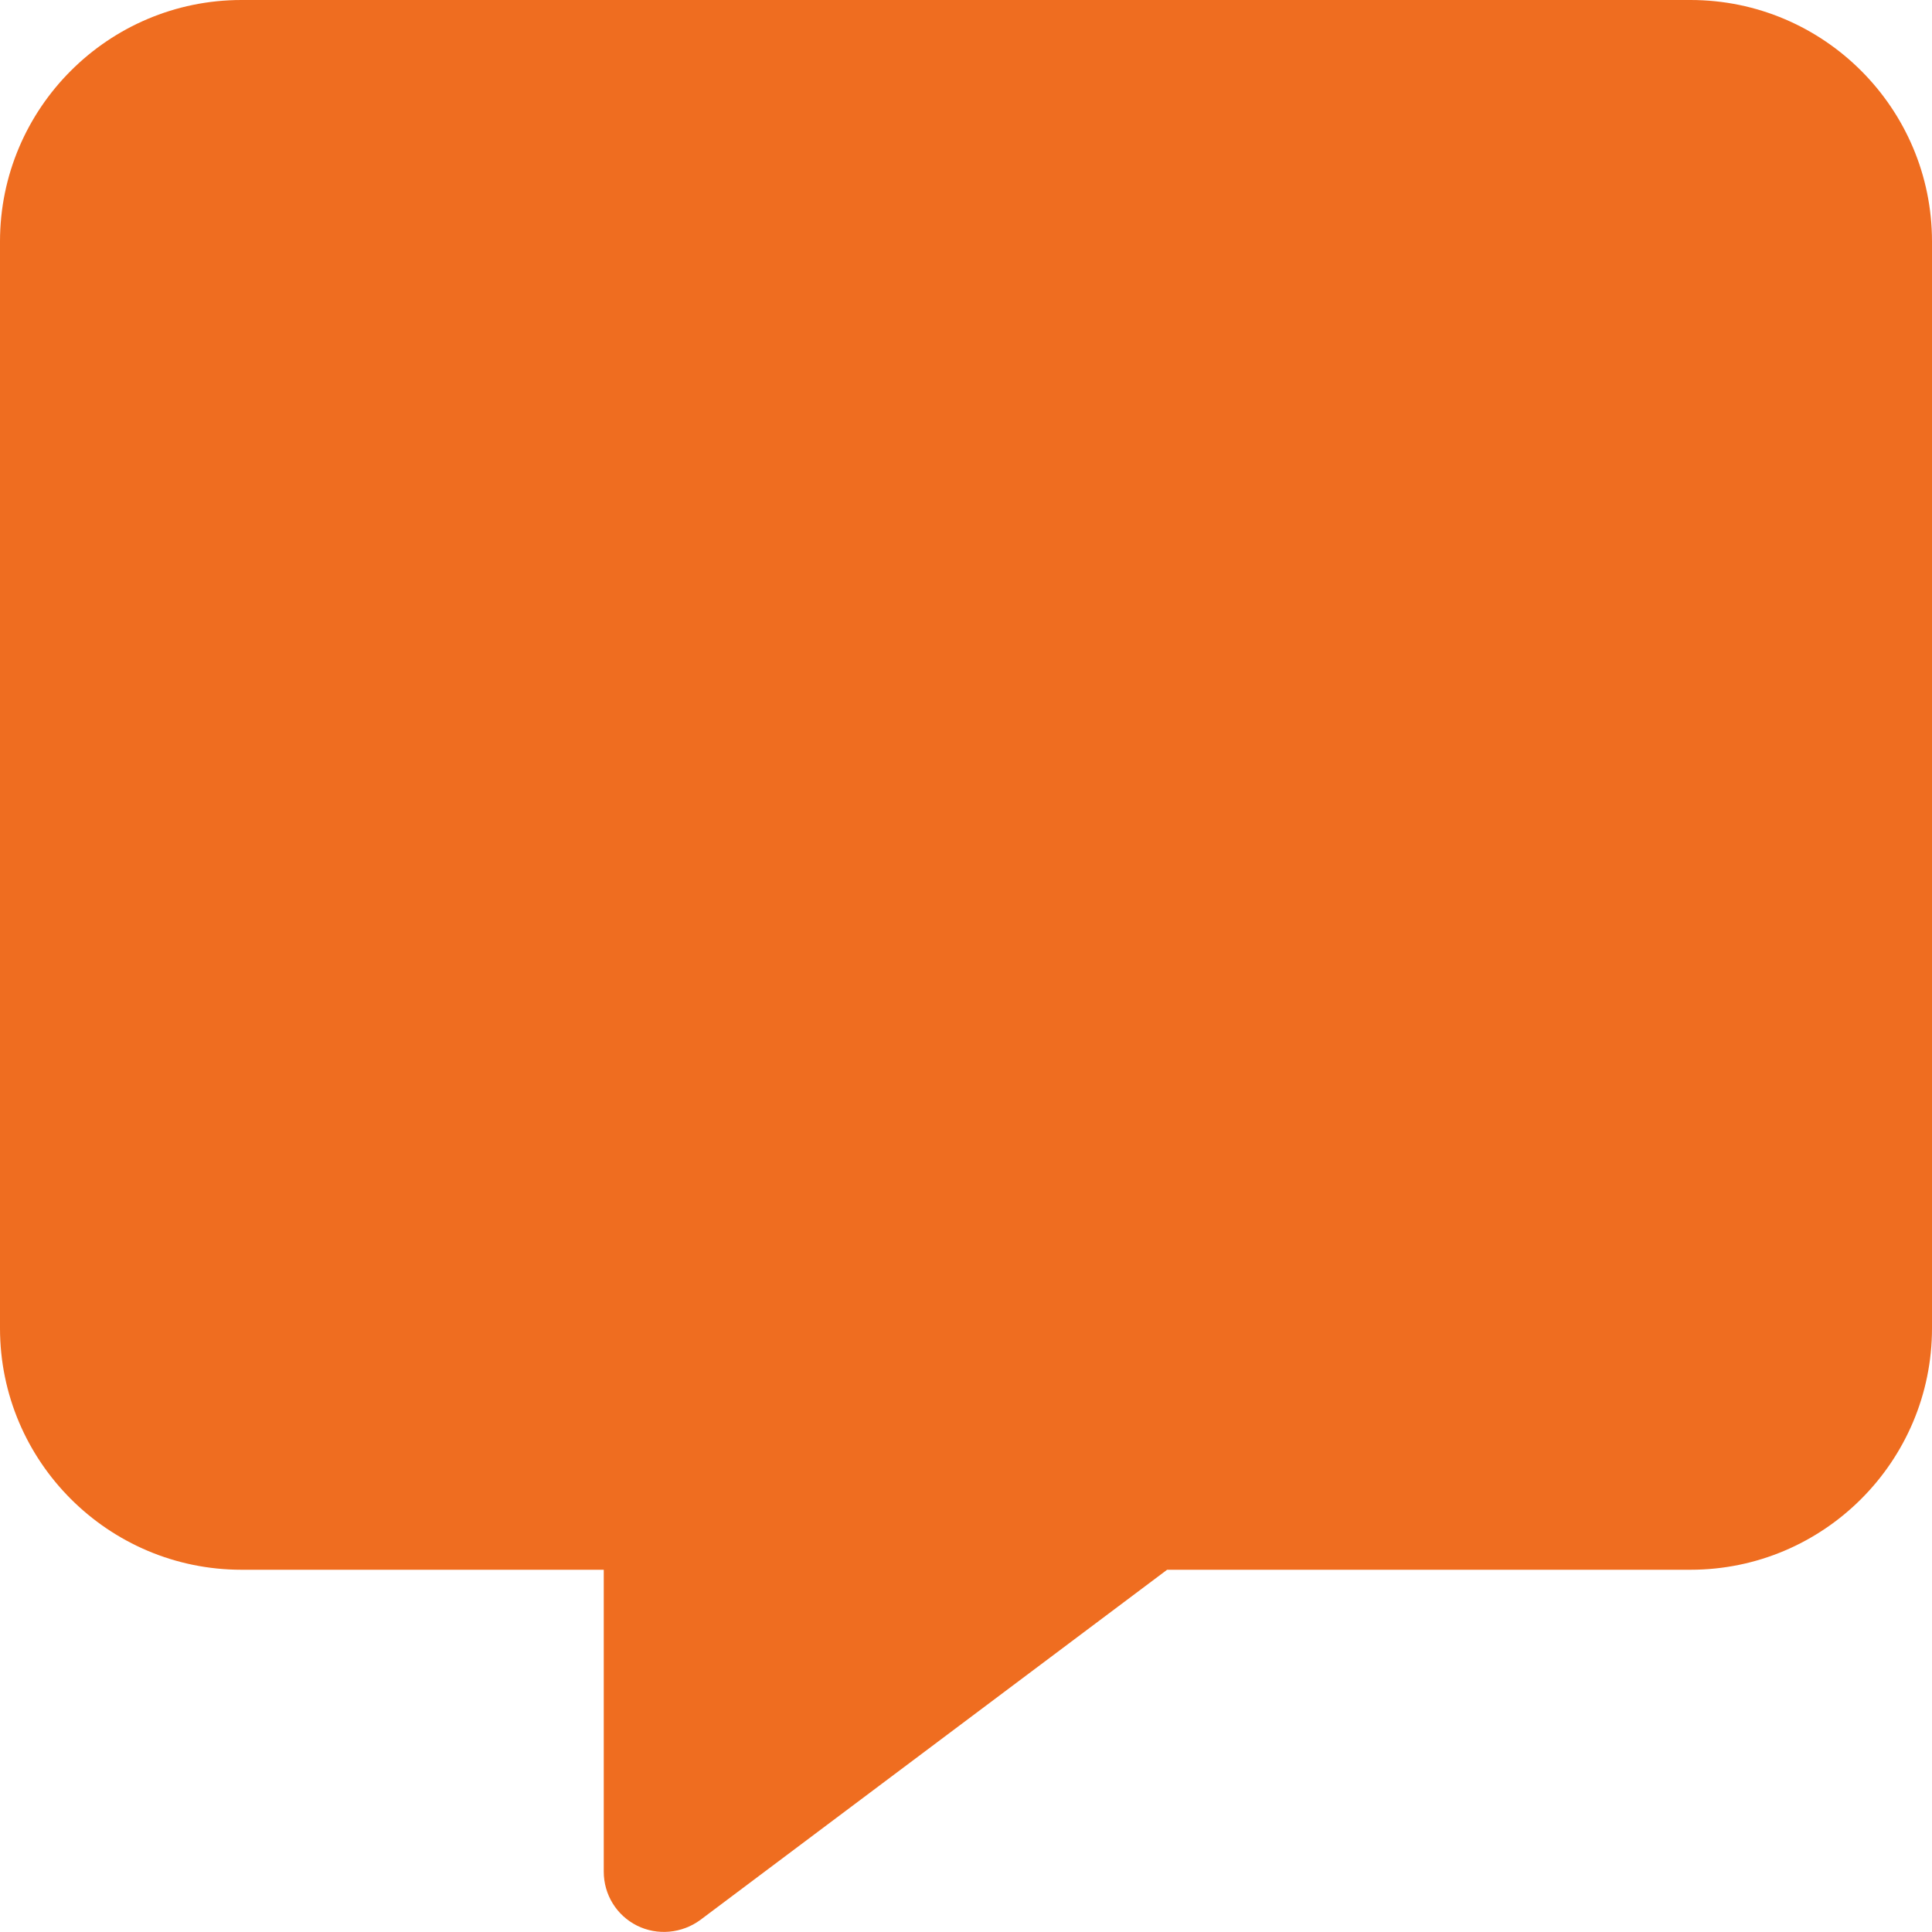
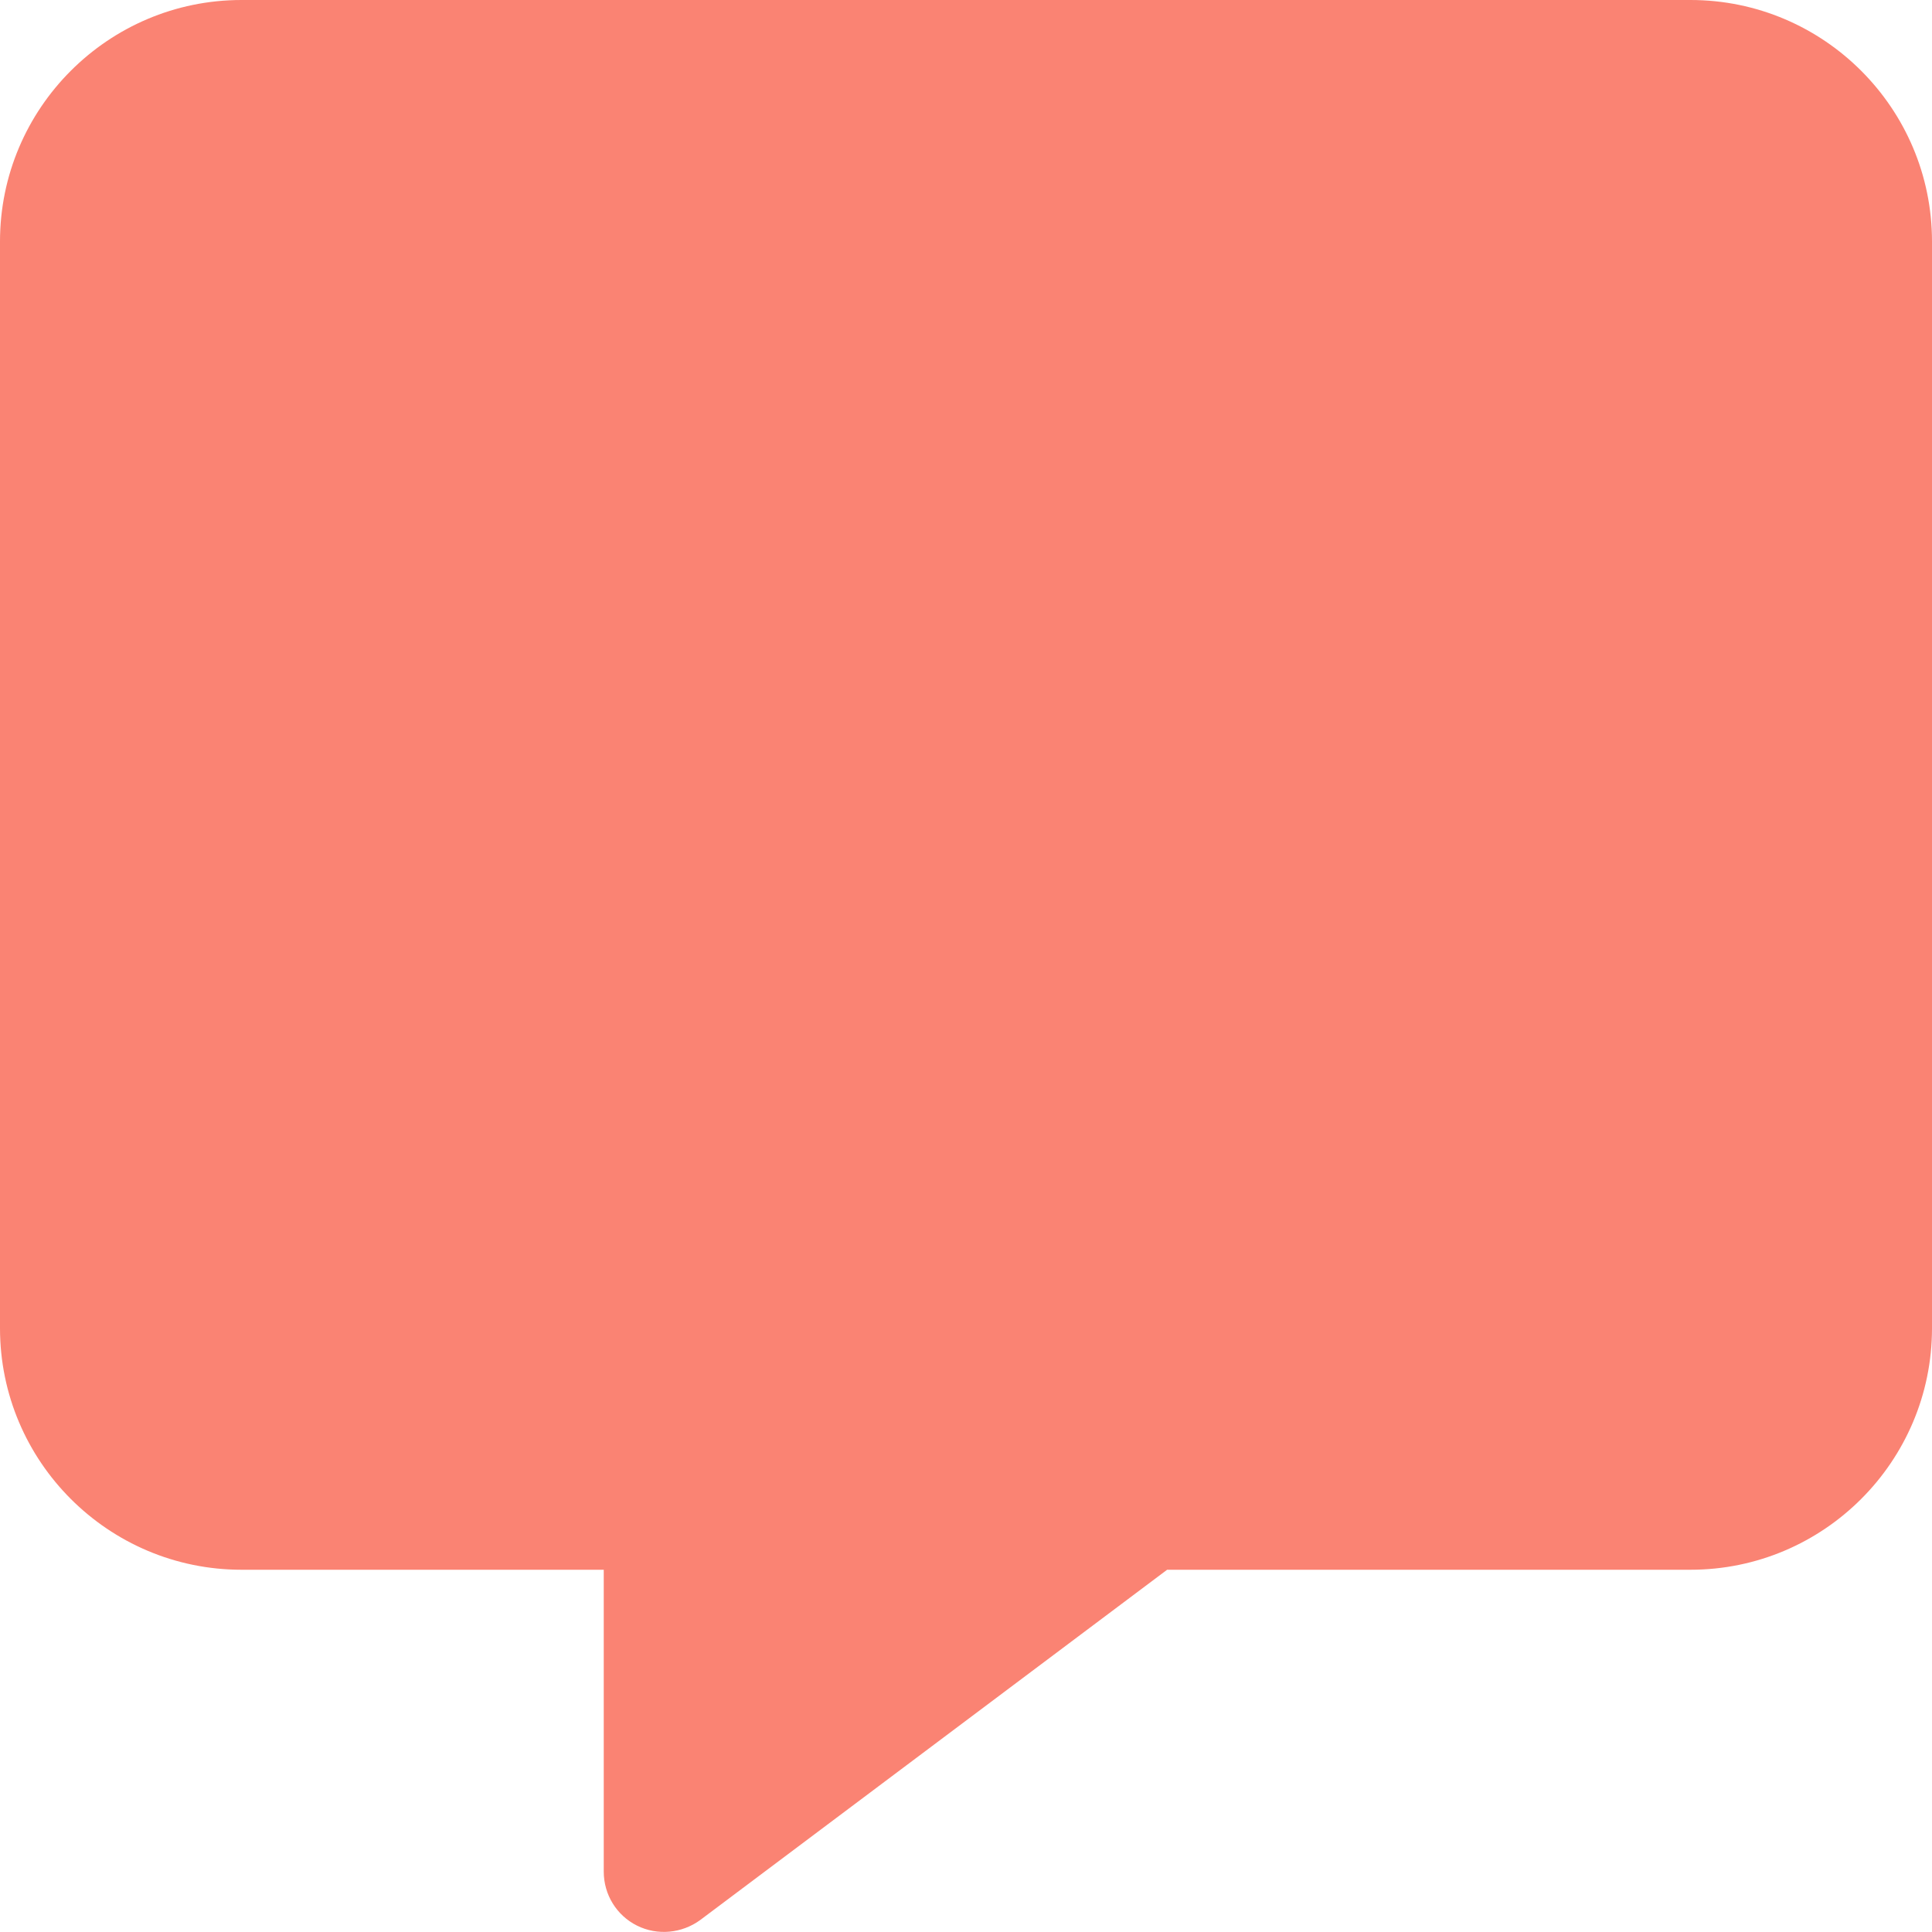
<svg xmlns="http://www.w3.org/2000/svg" id="_圖層_1" data-name="圖層_1" version="1.1" viewBox="0 0 512 512">
  <defs>
    <style>
      .st0 {
-         fill: #EF6D20;
+         fill: #FA8373;
      }
    </style>
  </defs>
  <path class="st0" d="M64,0C28.7,0,0,28.7,0,64v288c0,35.3,28.7,64,64,64h96v80c0,6.1,3.4,11.6,8.8,14.3,5.4,2.7,11.9,2.1,16.8-1.5l123.7-92.8h138.7c35.3,0,64-28.7,64-64V64C512,28.7,483.3,0,448,0H64Z" />
</svg>
